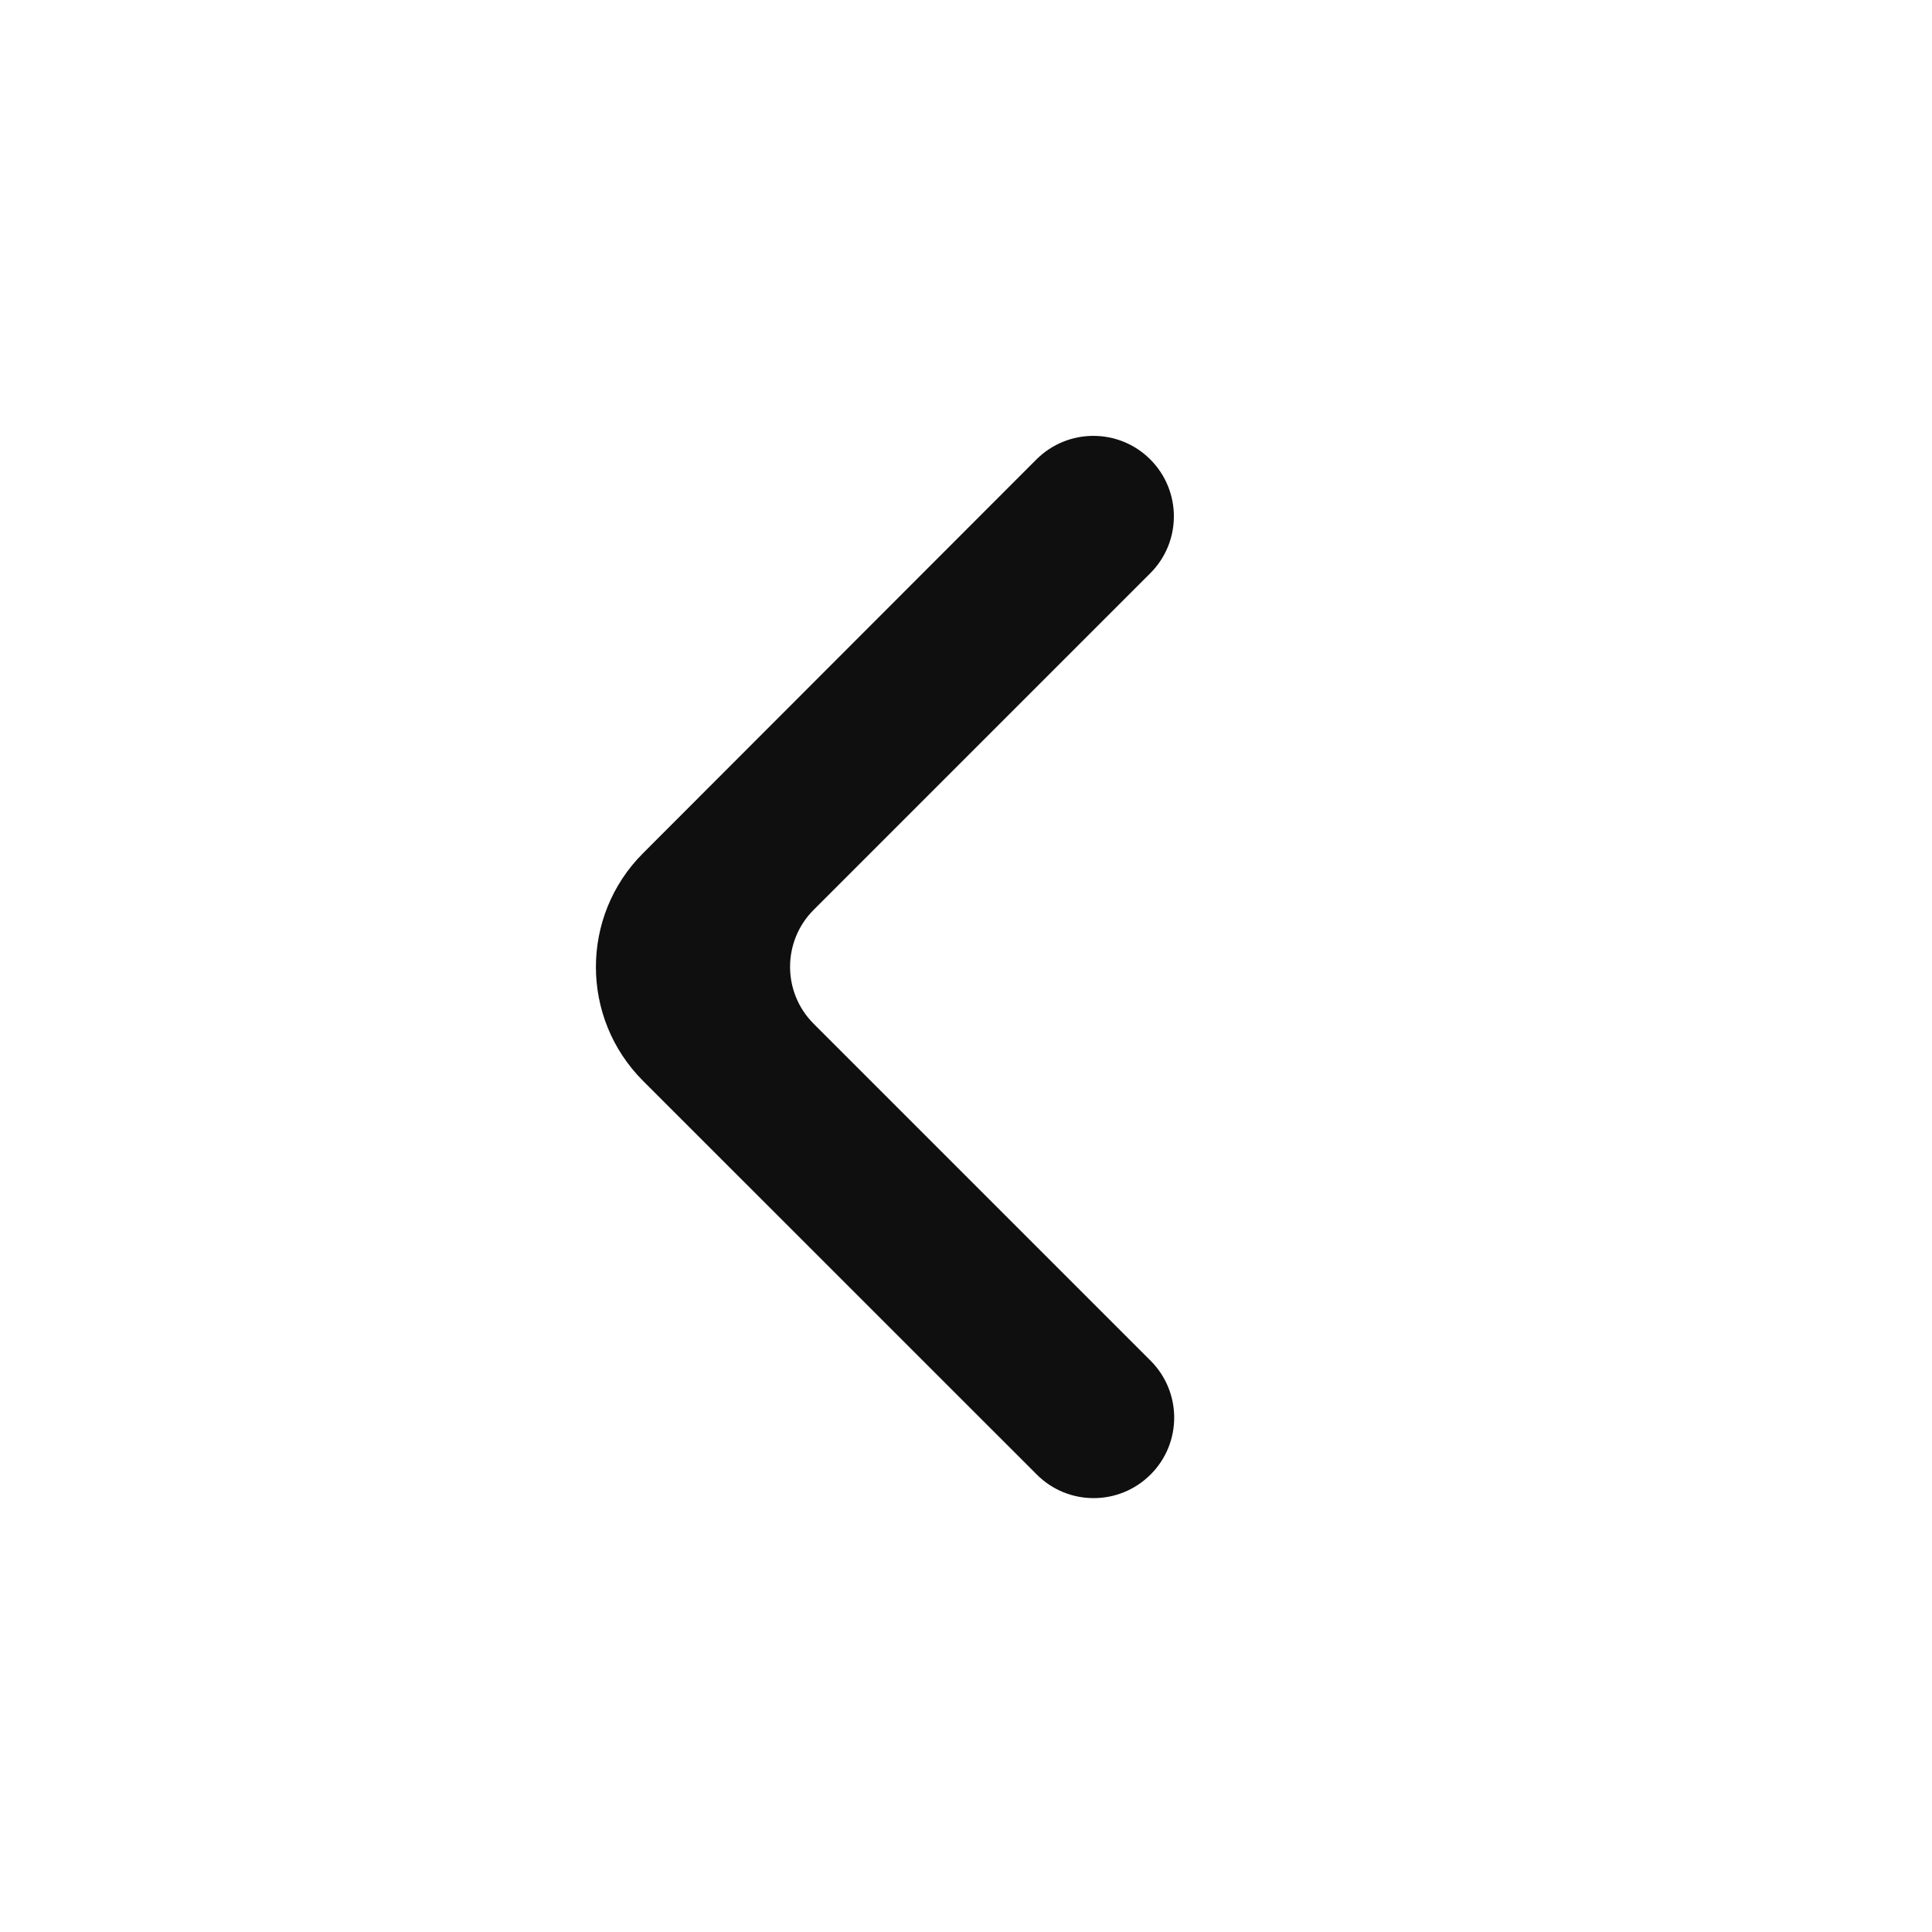
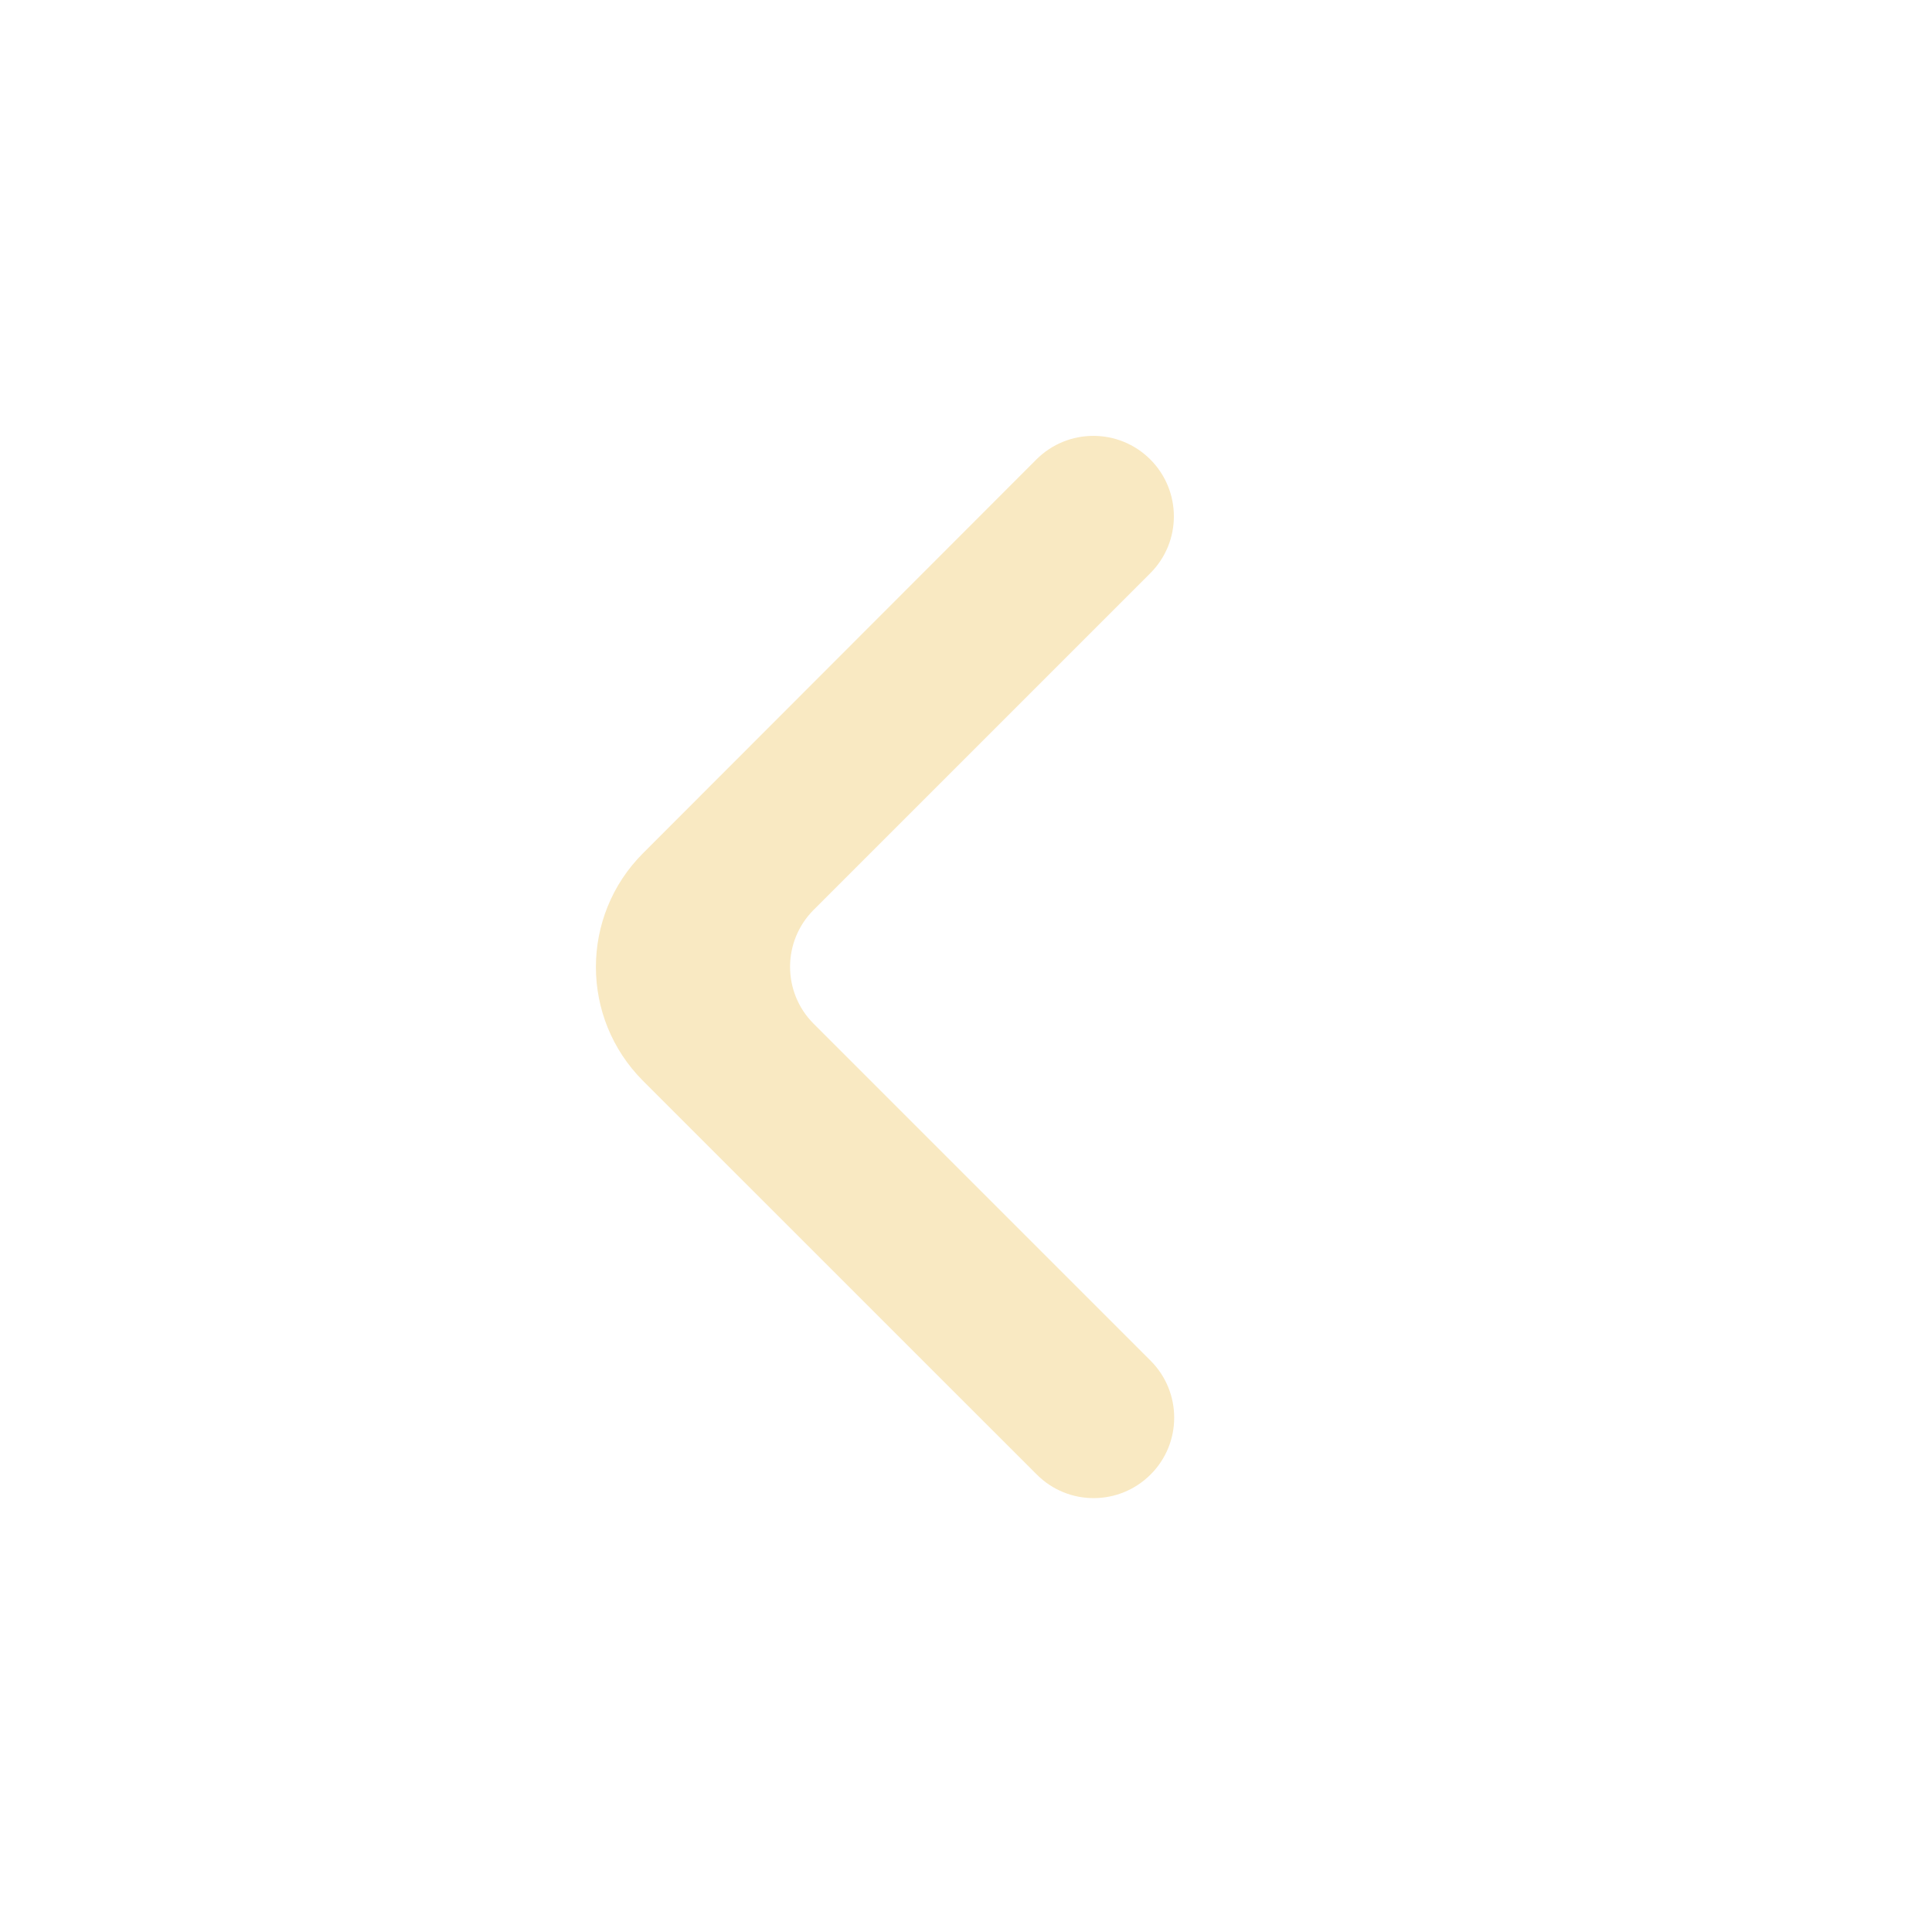
<svg xmlns="http://www.w3.org/2000/svg" width="800px" height="800px" viewBox="0 0 24 24" fill="none">
-   <path d="M14.289 5.707C13.899 5.317 13.266 5.317 12.875 5.707L7.988 10.599C7.207 11.38 7.208 12.646 7.988 13.427L12.879 18.317C13.269 18.708 13.902 18.708 14.293 18.317C14.684 17.927 14.684 17.294 14.293 16.903L10.107 12.717C9.717 12.327 9.717 11.694 10.107 11.303L14.289 7.121C14.68 6.731 14.68 6.098 14.289 5.707Z" fill="#0F0F0F" />
+   <path d="M14.289 5.707C13.899 5.317 13.266 5.317 12.875 5.707L7.988 10.599C7.207 11.38 7.208 12.646 7.988 13.427L12.879 18.317C13.269 18.708 13.902 18.708 14.293 18.317C14.684 17.927 14.684 17.294 14.293 16.903L10.107 12.717C9.717 12.327 9.717 11.694 10.107 11.303L14.289 7.121C14.68 6.731 14.68 6.098 14.289 5.707Z" fill="#f9e9c2" />
</svg>
